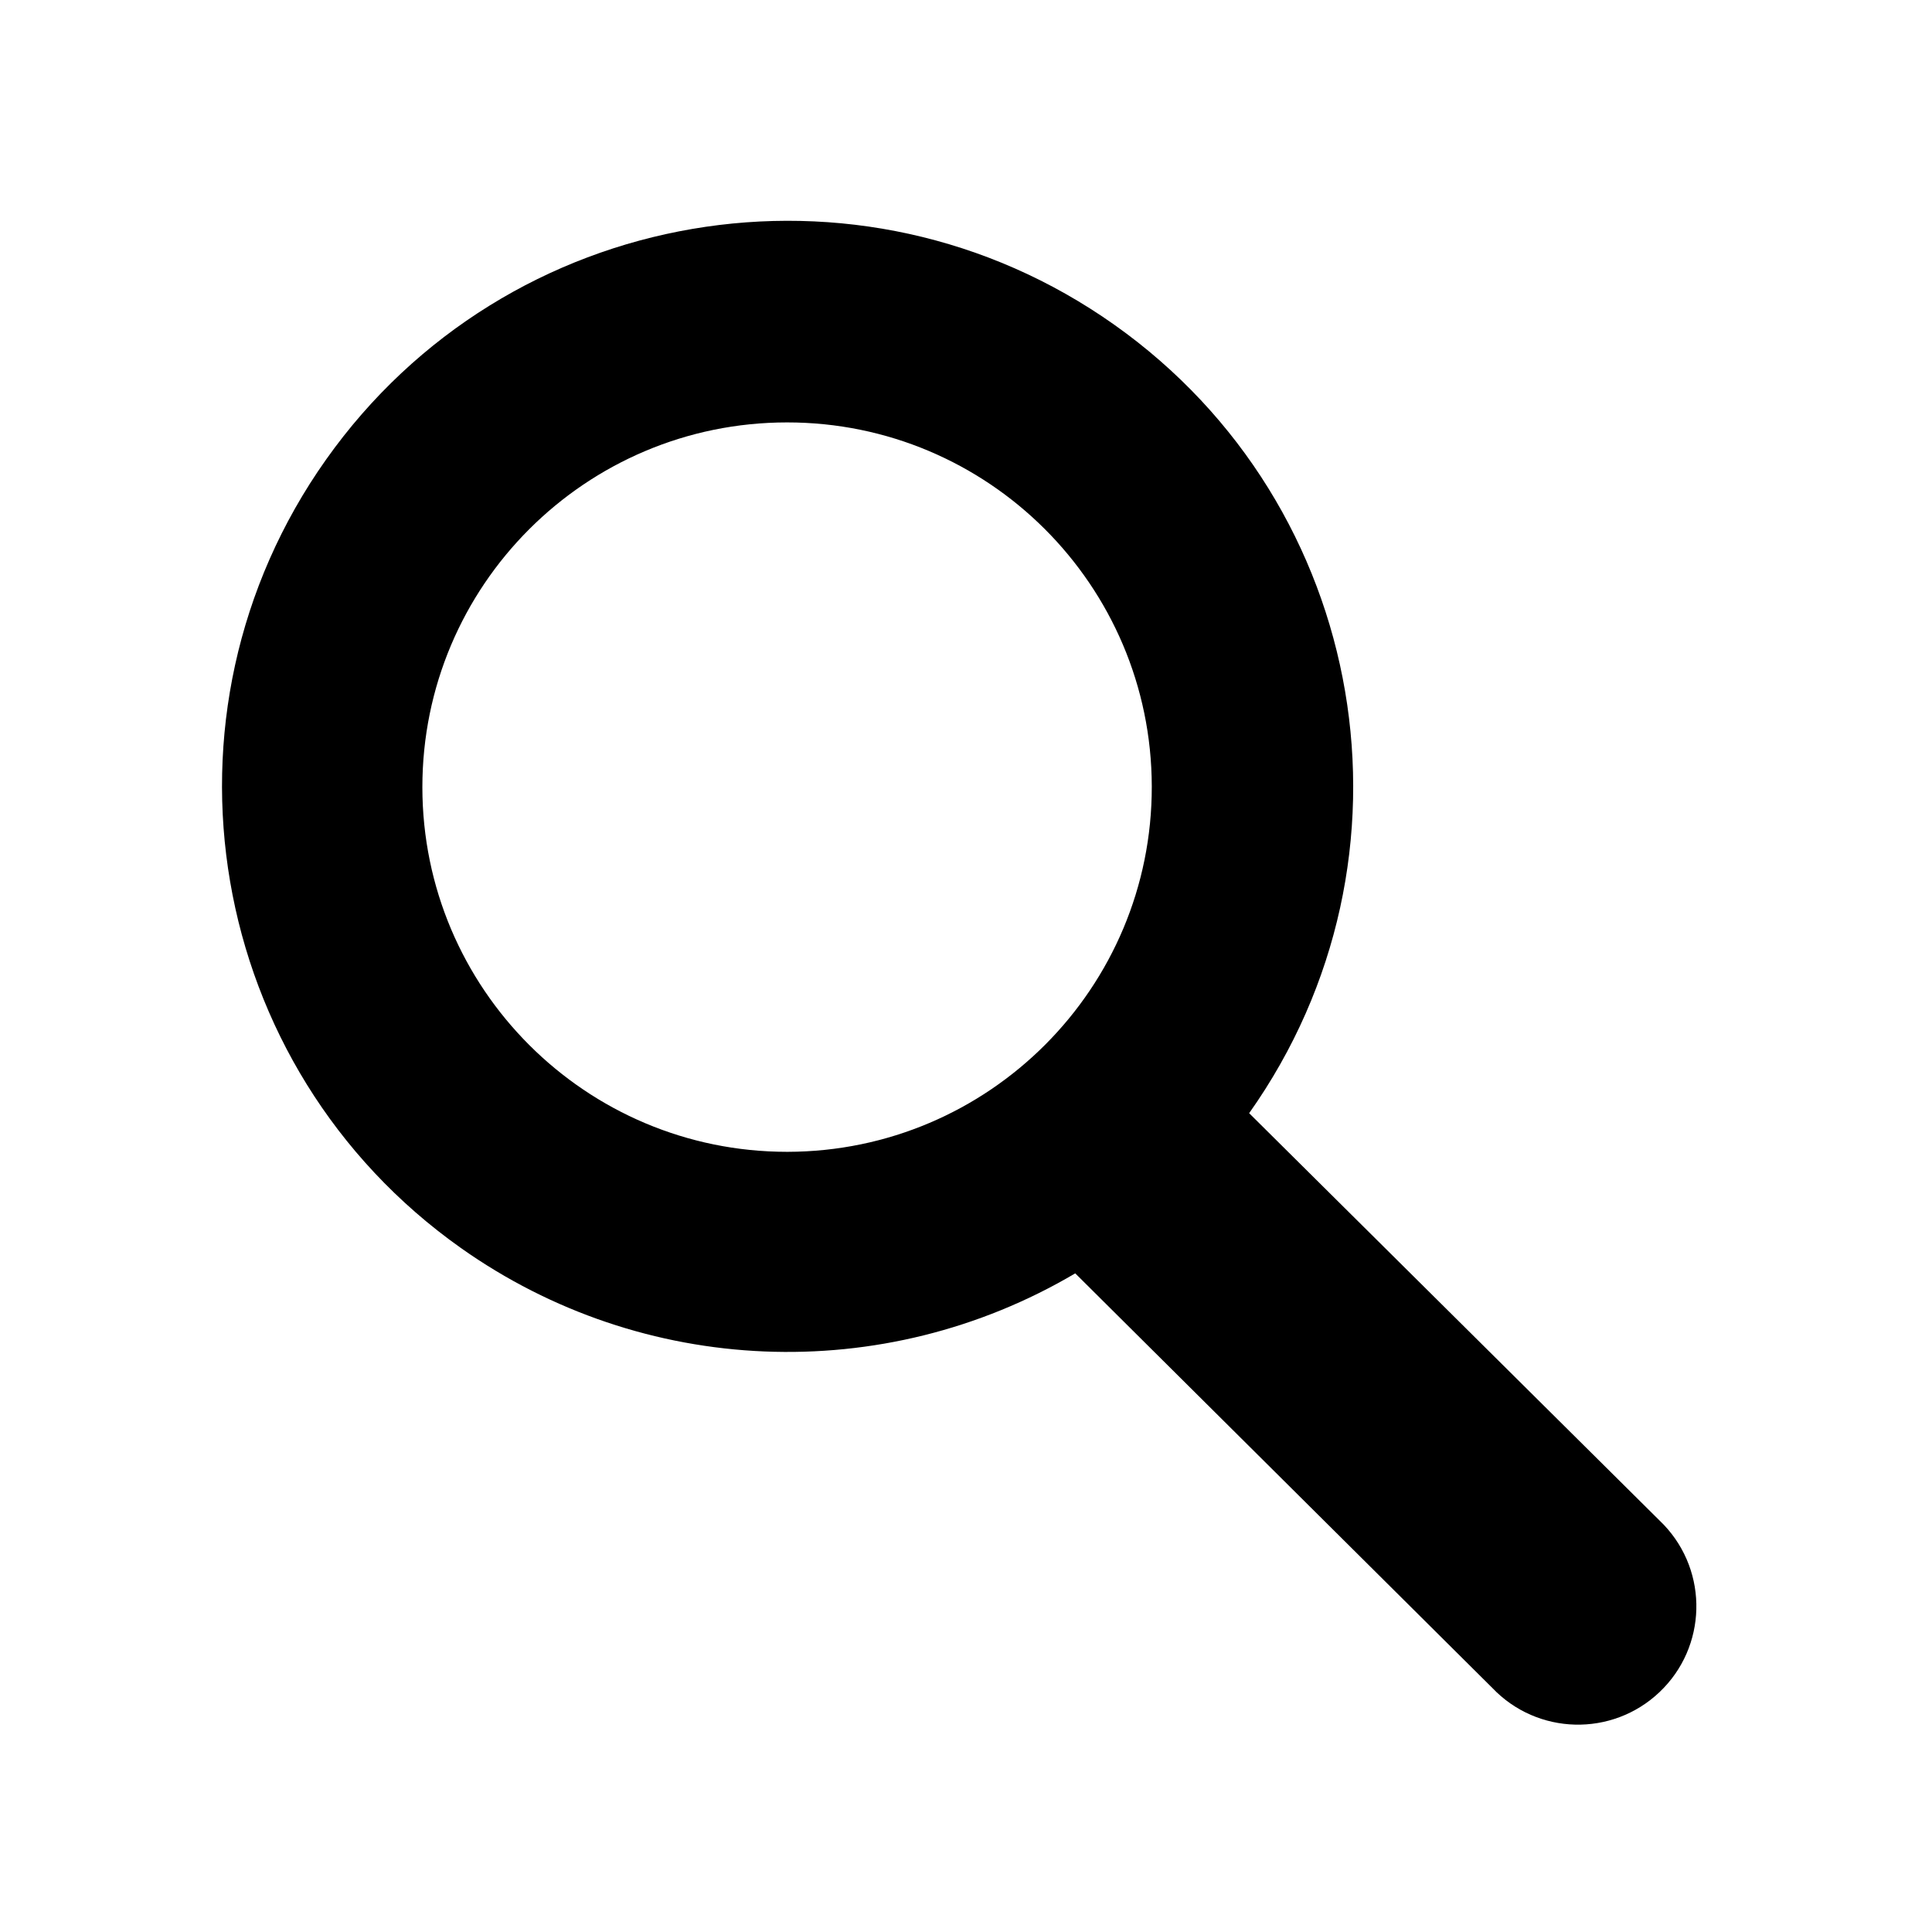
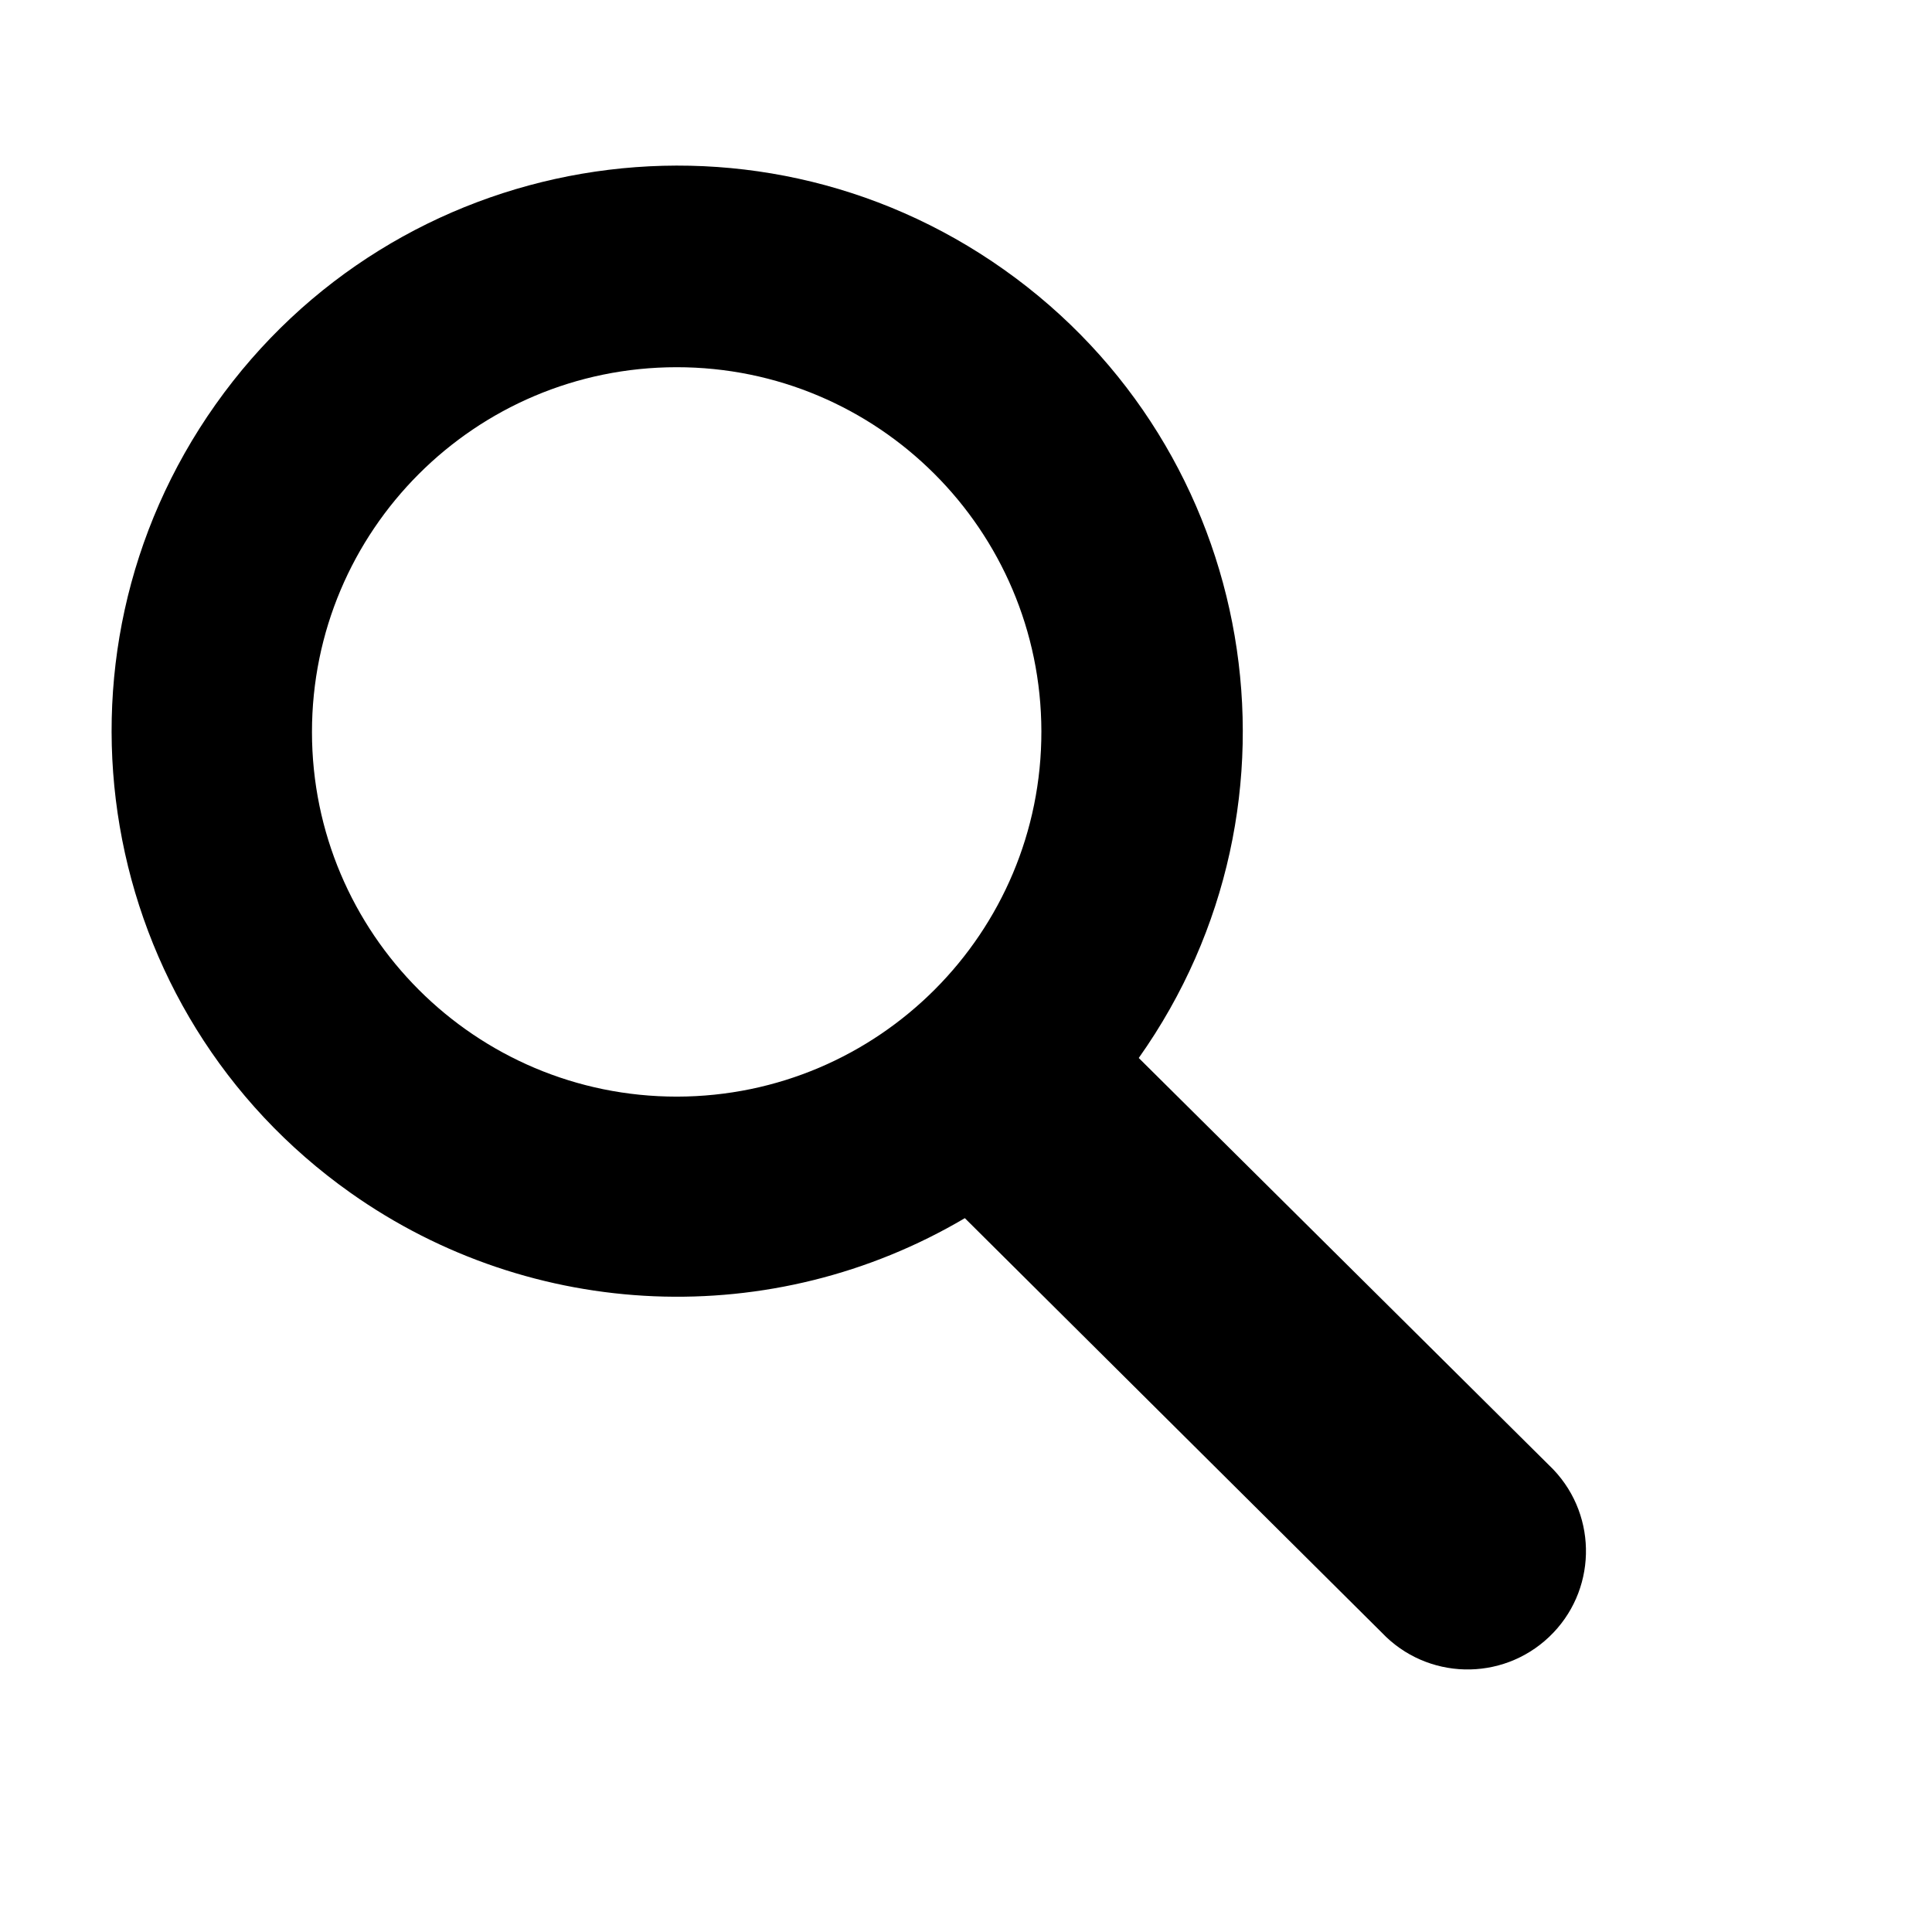
- <svg xmlns="http://www.w3.org/2000/svg" viewBox="-20 -20 175 175" width="36px" height="36px">
+ <svg xmlns="http://www.w3.org/2000/svg" viewBox="-10 -15 175 175" width="32px" height="32px">
  <path d="M 93.148 80.832 C 109.5 57.742 104.031 25.77 80.941 9.422 C 57.852 -6.926 25.879 -1.461 9.531 21.633 C -6.816 44.723 -1.352 76.691 21.742 93.039 C 38.223 104.707 60.012 105.605 77.395 95.34 L 115.164 132.883 C 119.242 137.176 126.027 137.348 130.32 133.27 C 134.613 129.195 134.785 122.41 130.711 118.117 C 130.582 117.98 130.457 117.855 130.32 117.727 Z M 51.309 84.332 C 33.062 84.336 18.27 69.555 18.258 51.309 C 18.254 33.062 33.035 18.27 51.285 18.262 C 69.508 18.254 84.293 33.012 84.328 51.234 C 84.359 69.484 69.586 84.301 51.332 84.332 C 51.324 84.332 51.32 84.332 51.309 84.332 Z M 51.309 84.332" style="stroke:none;fill-rule:nonzero;" />
</svg>
